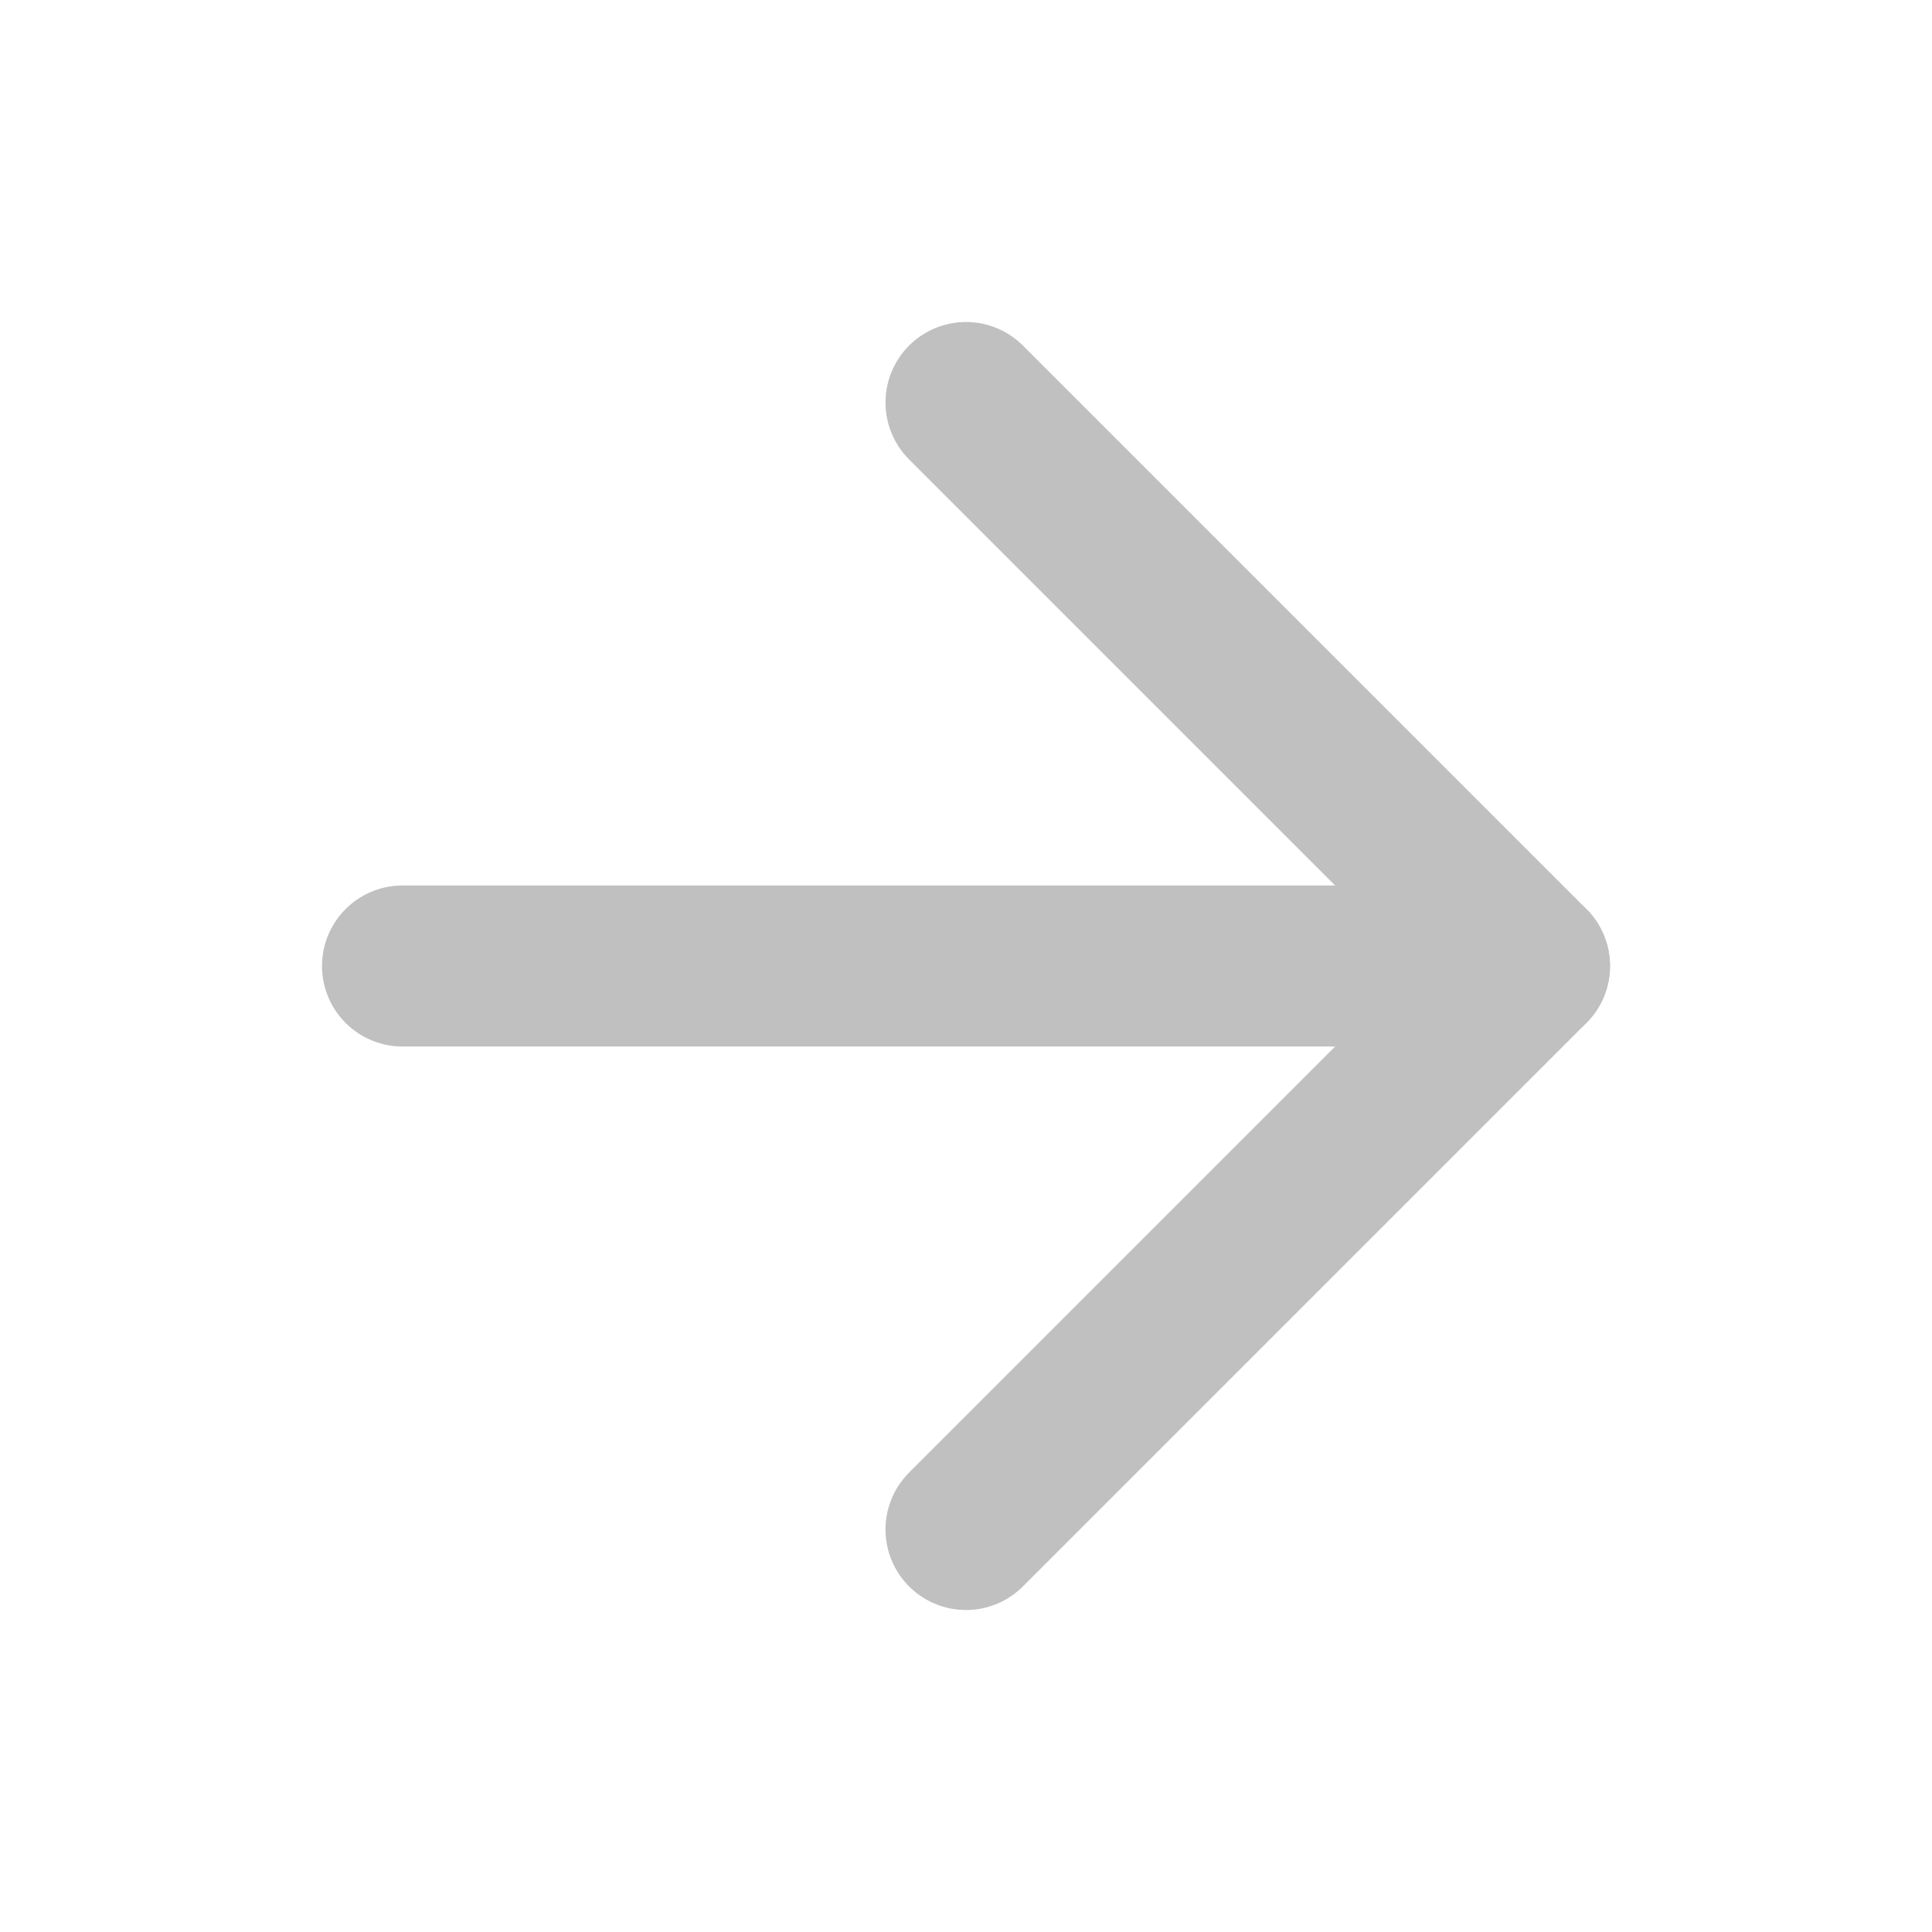
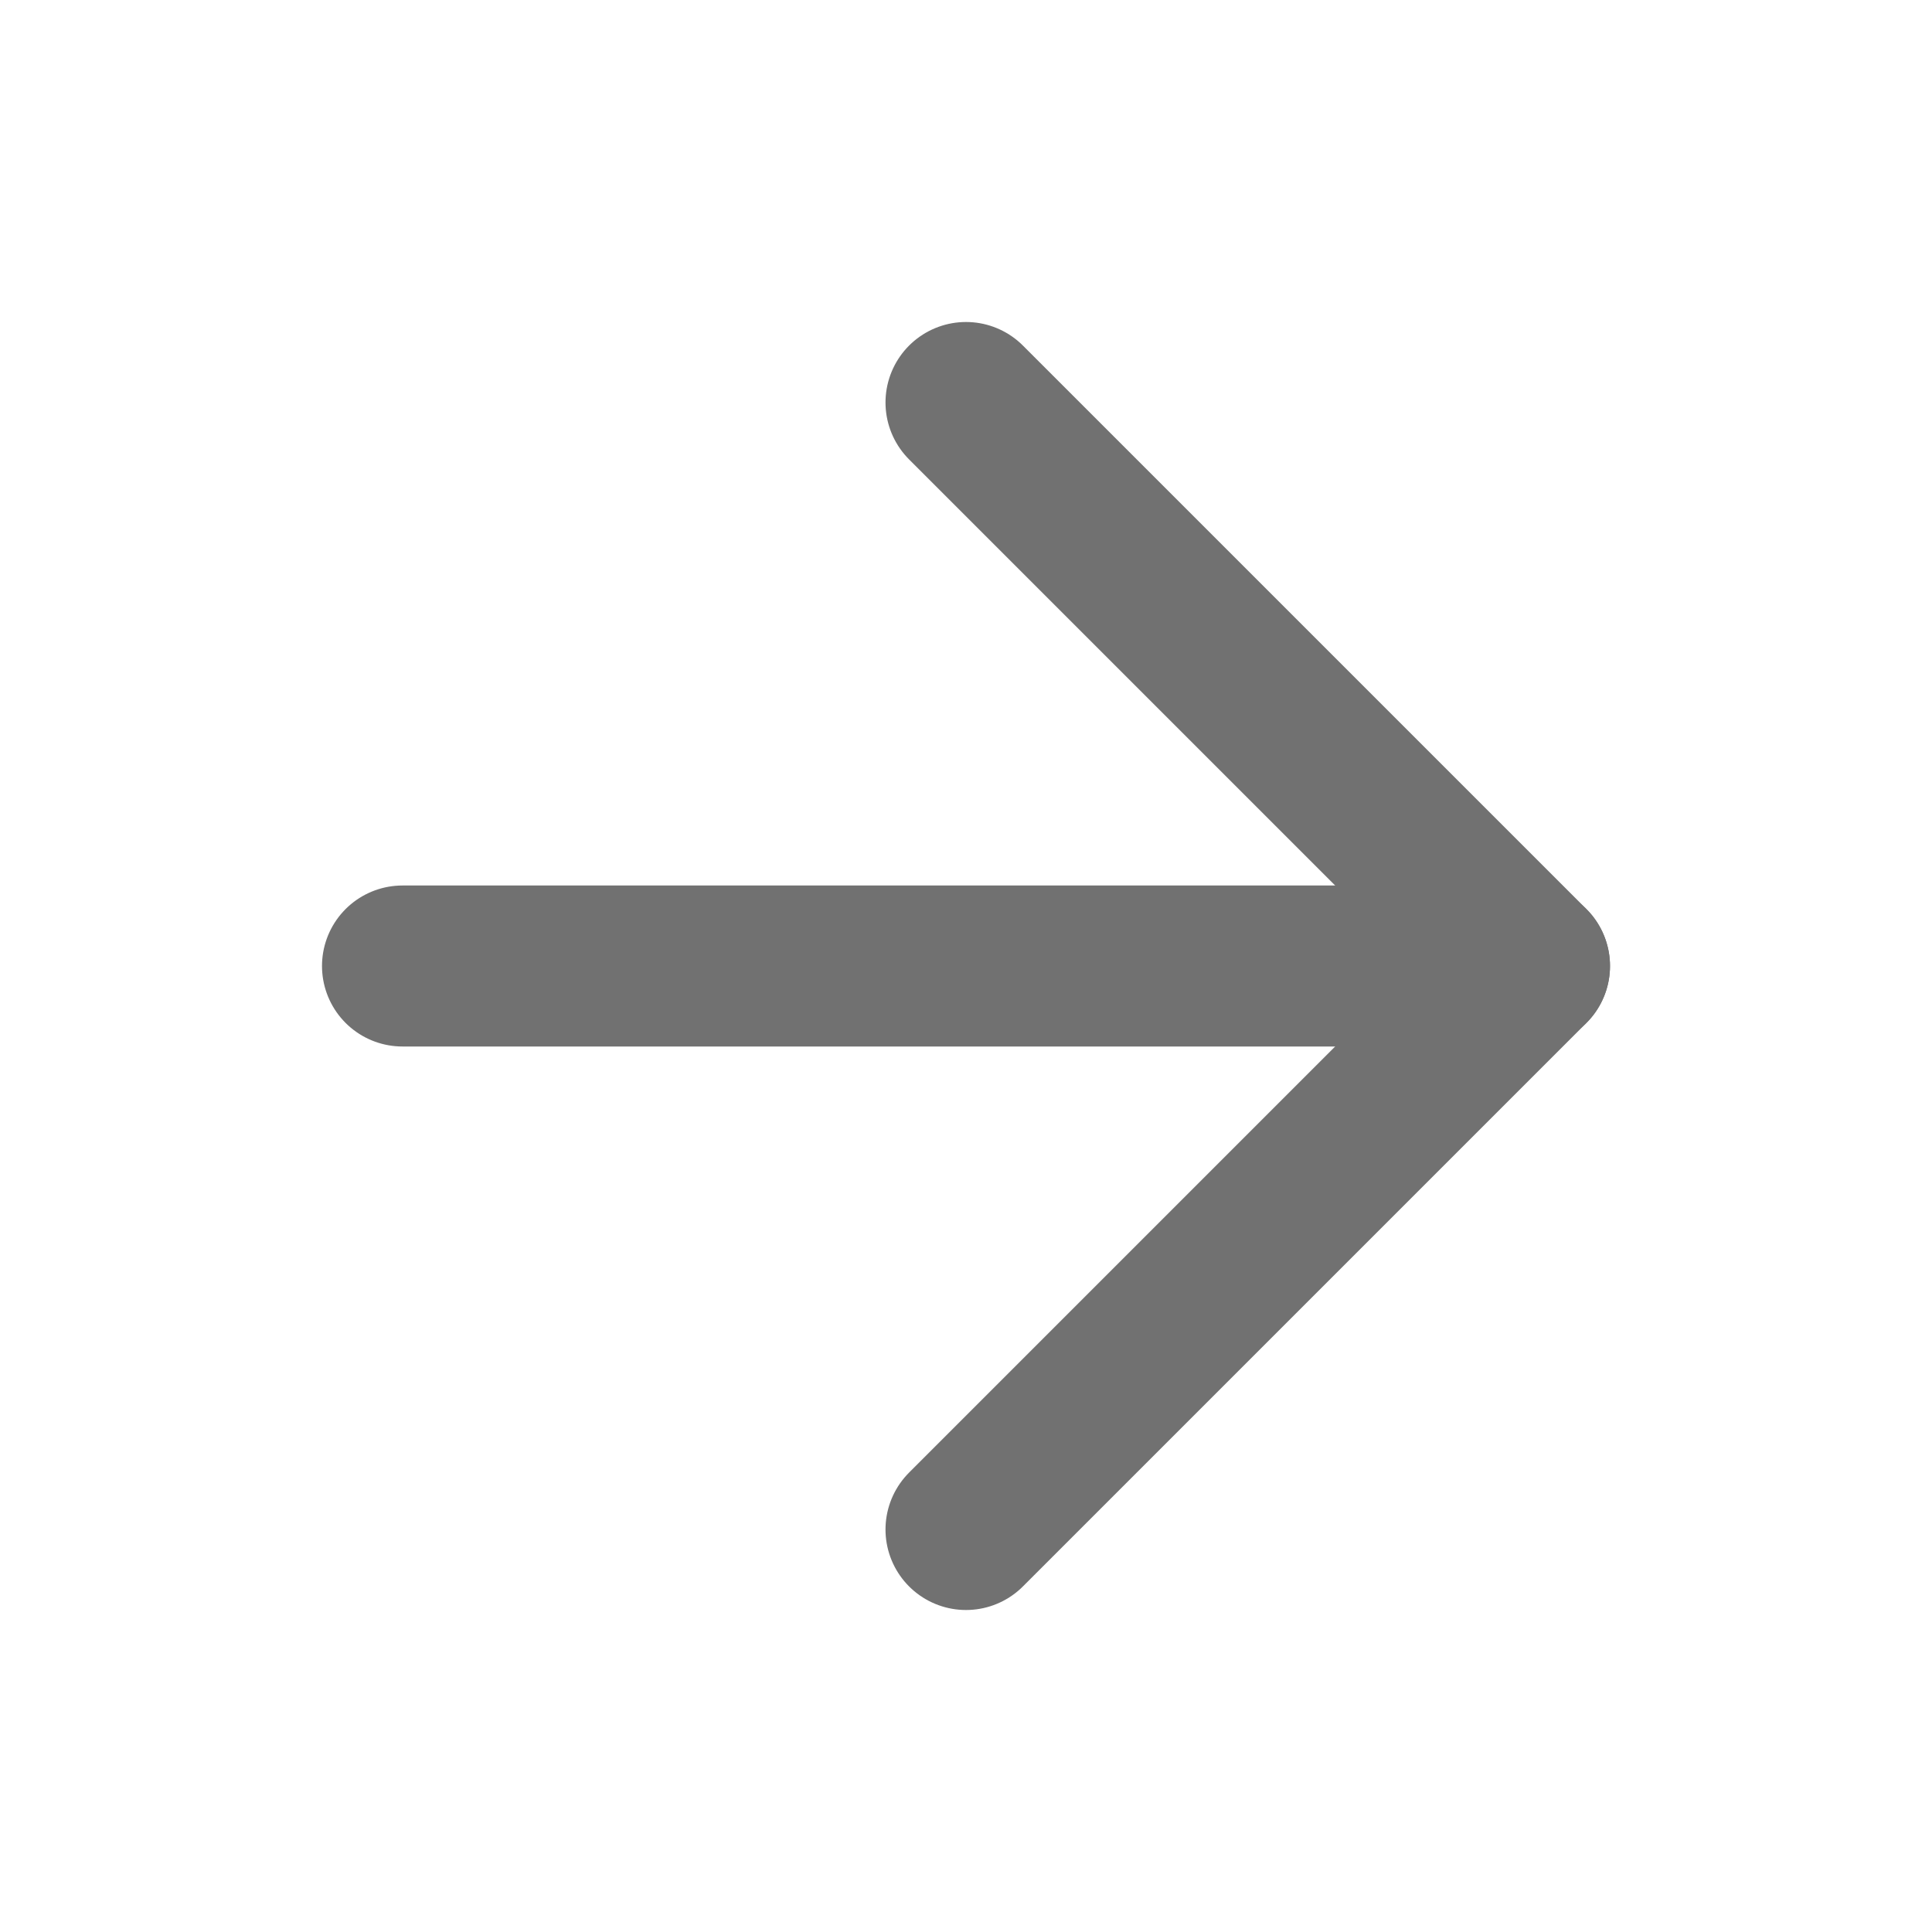
- <svg xmlns="http://www.w3.org/2000/svg" width="24" height="24" viewBox="0 0 24 24" fill="none" stroke="#c0c0c0" stroke-width="2" stroke-linecap="round" stroke-linejoin="round" class="feather feather-arrow-right">
+ <svg xmlns="http://www.w3.org/2000/svg" width="24" height="24" viewBox="0 0 24 24" fill="none" stroke="#717171" stroke-width="2" stroke-linecap="round" stroke-linejoin="round" class="feather feather-arrow-right">
  <line x1="5" y1="12" x2="19" y2="12" />
  <polyline points="12 5 19 12 12 19" />
</svg>
